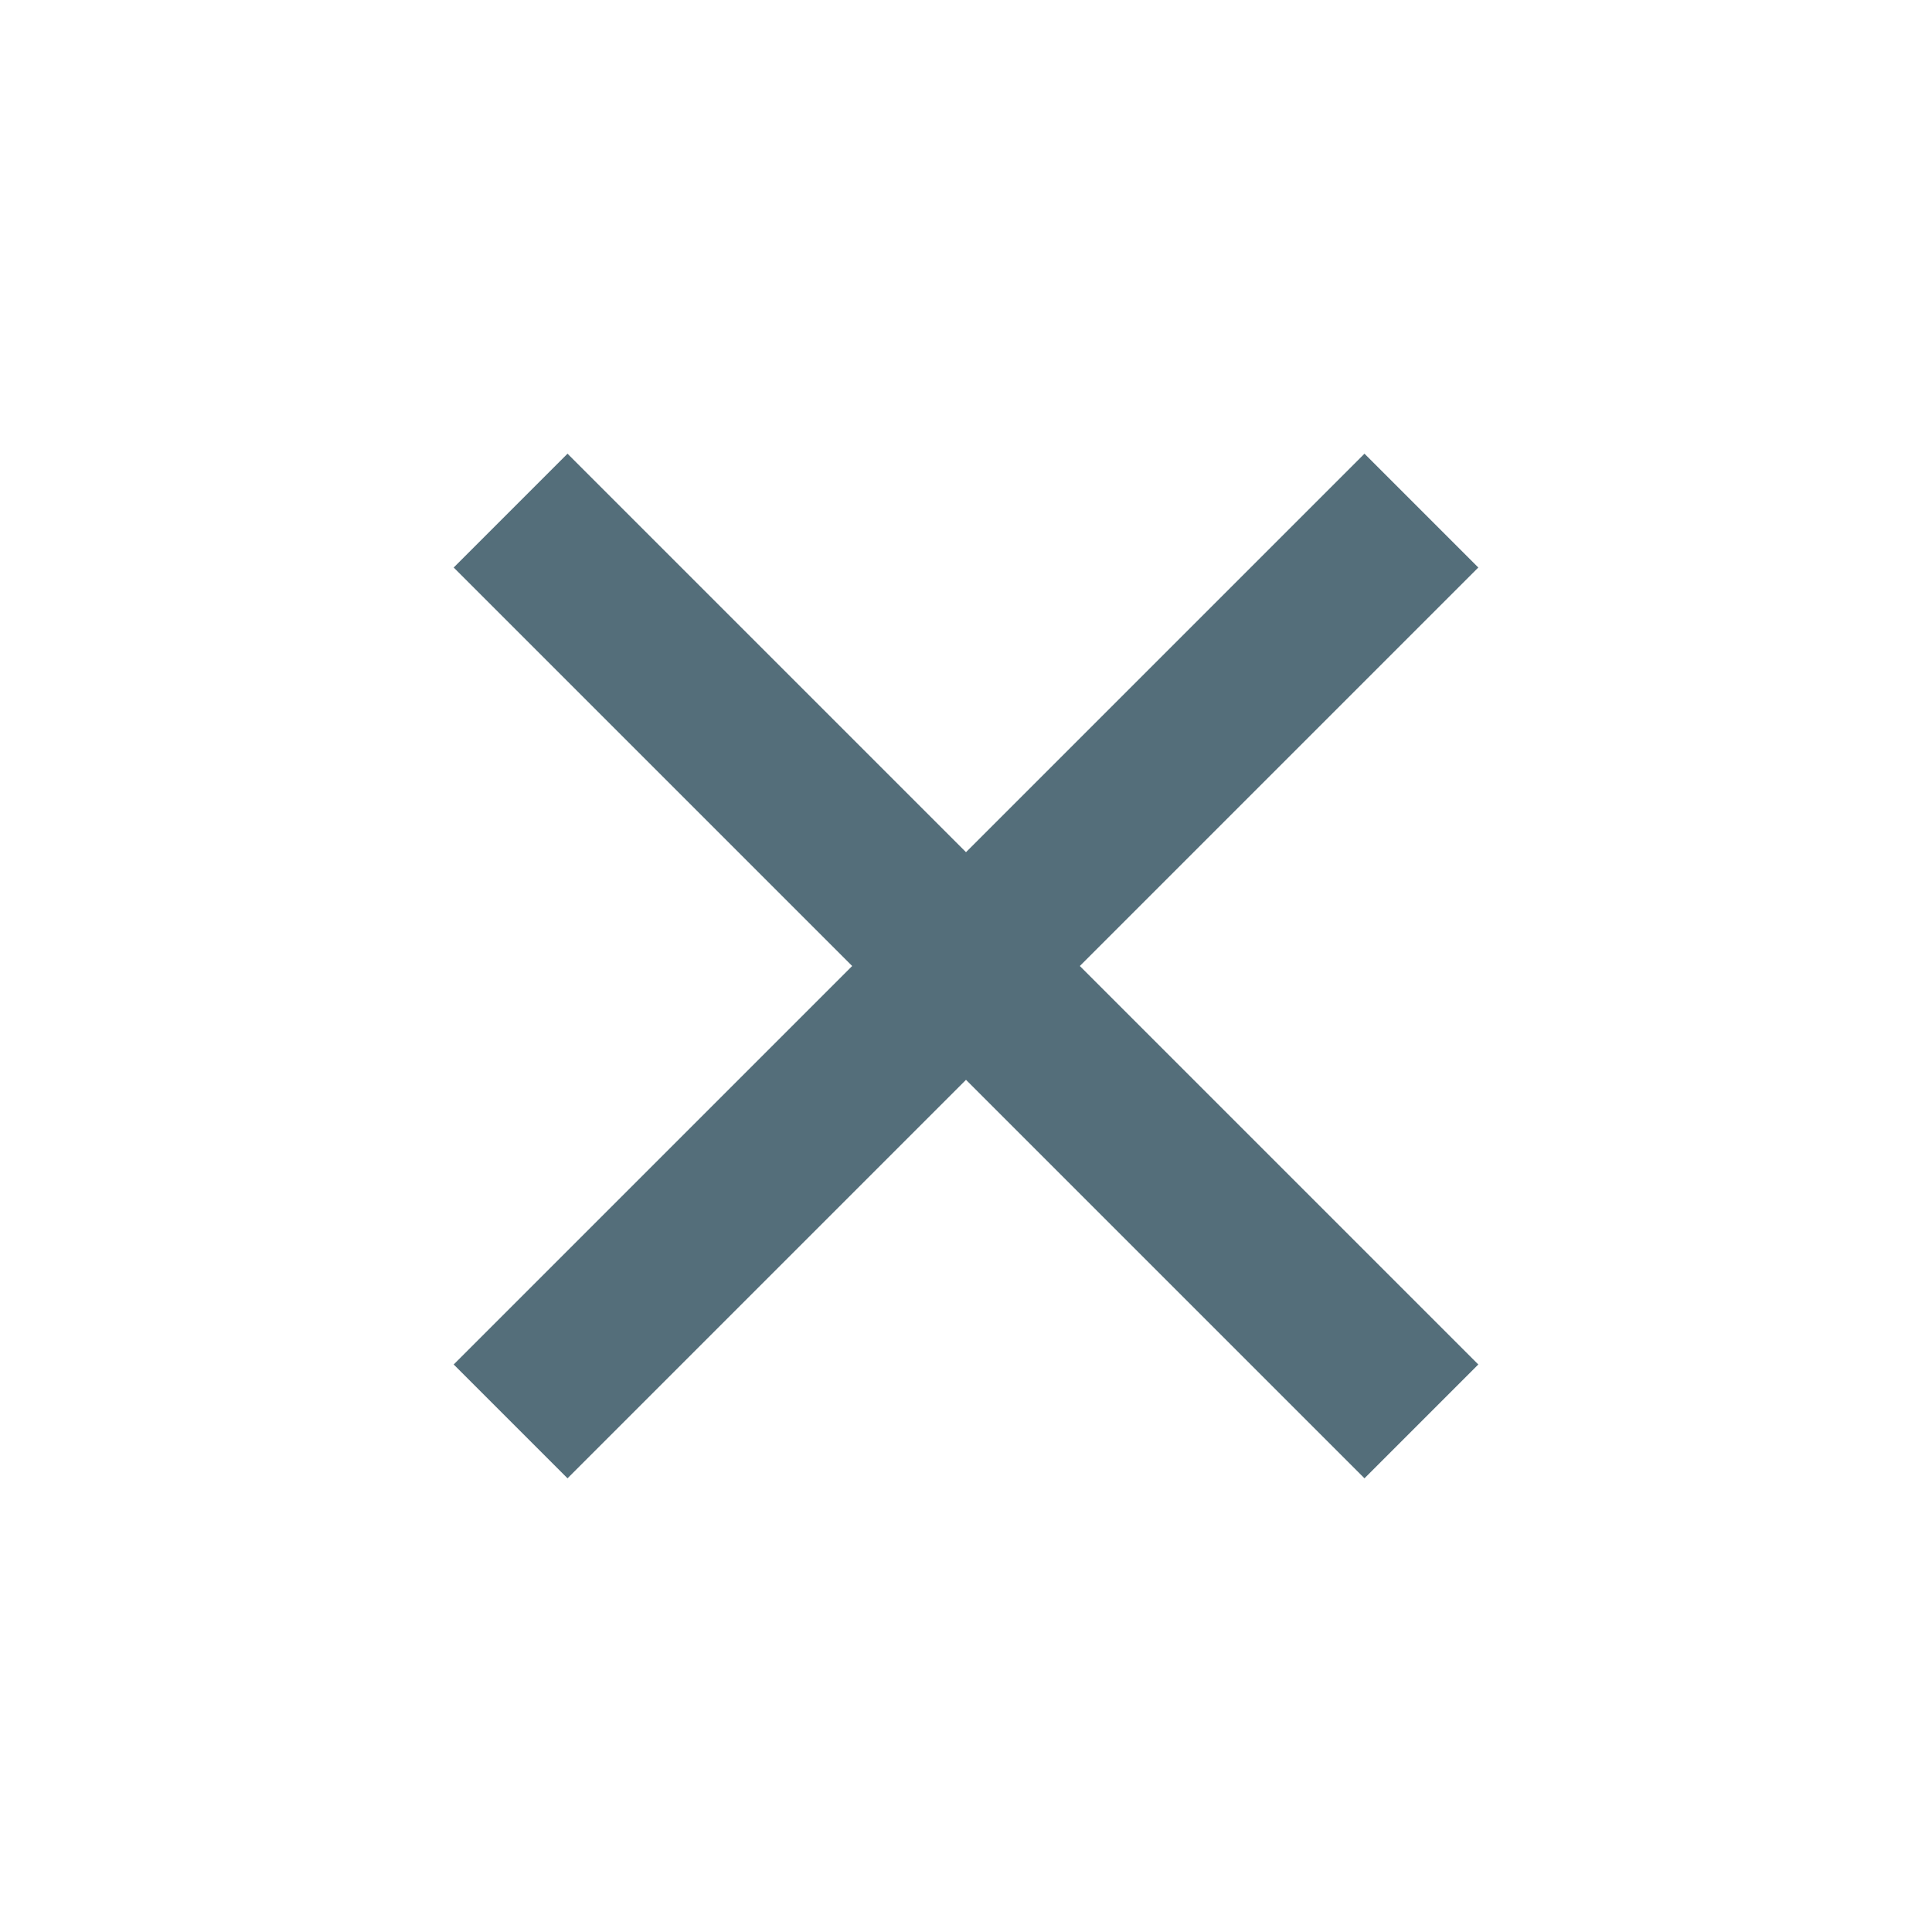
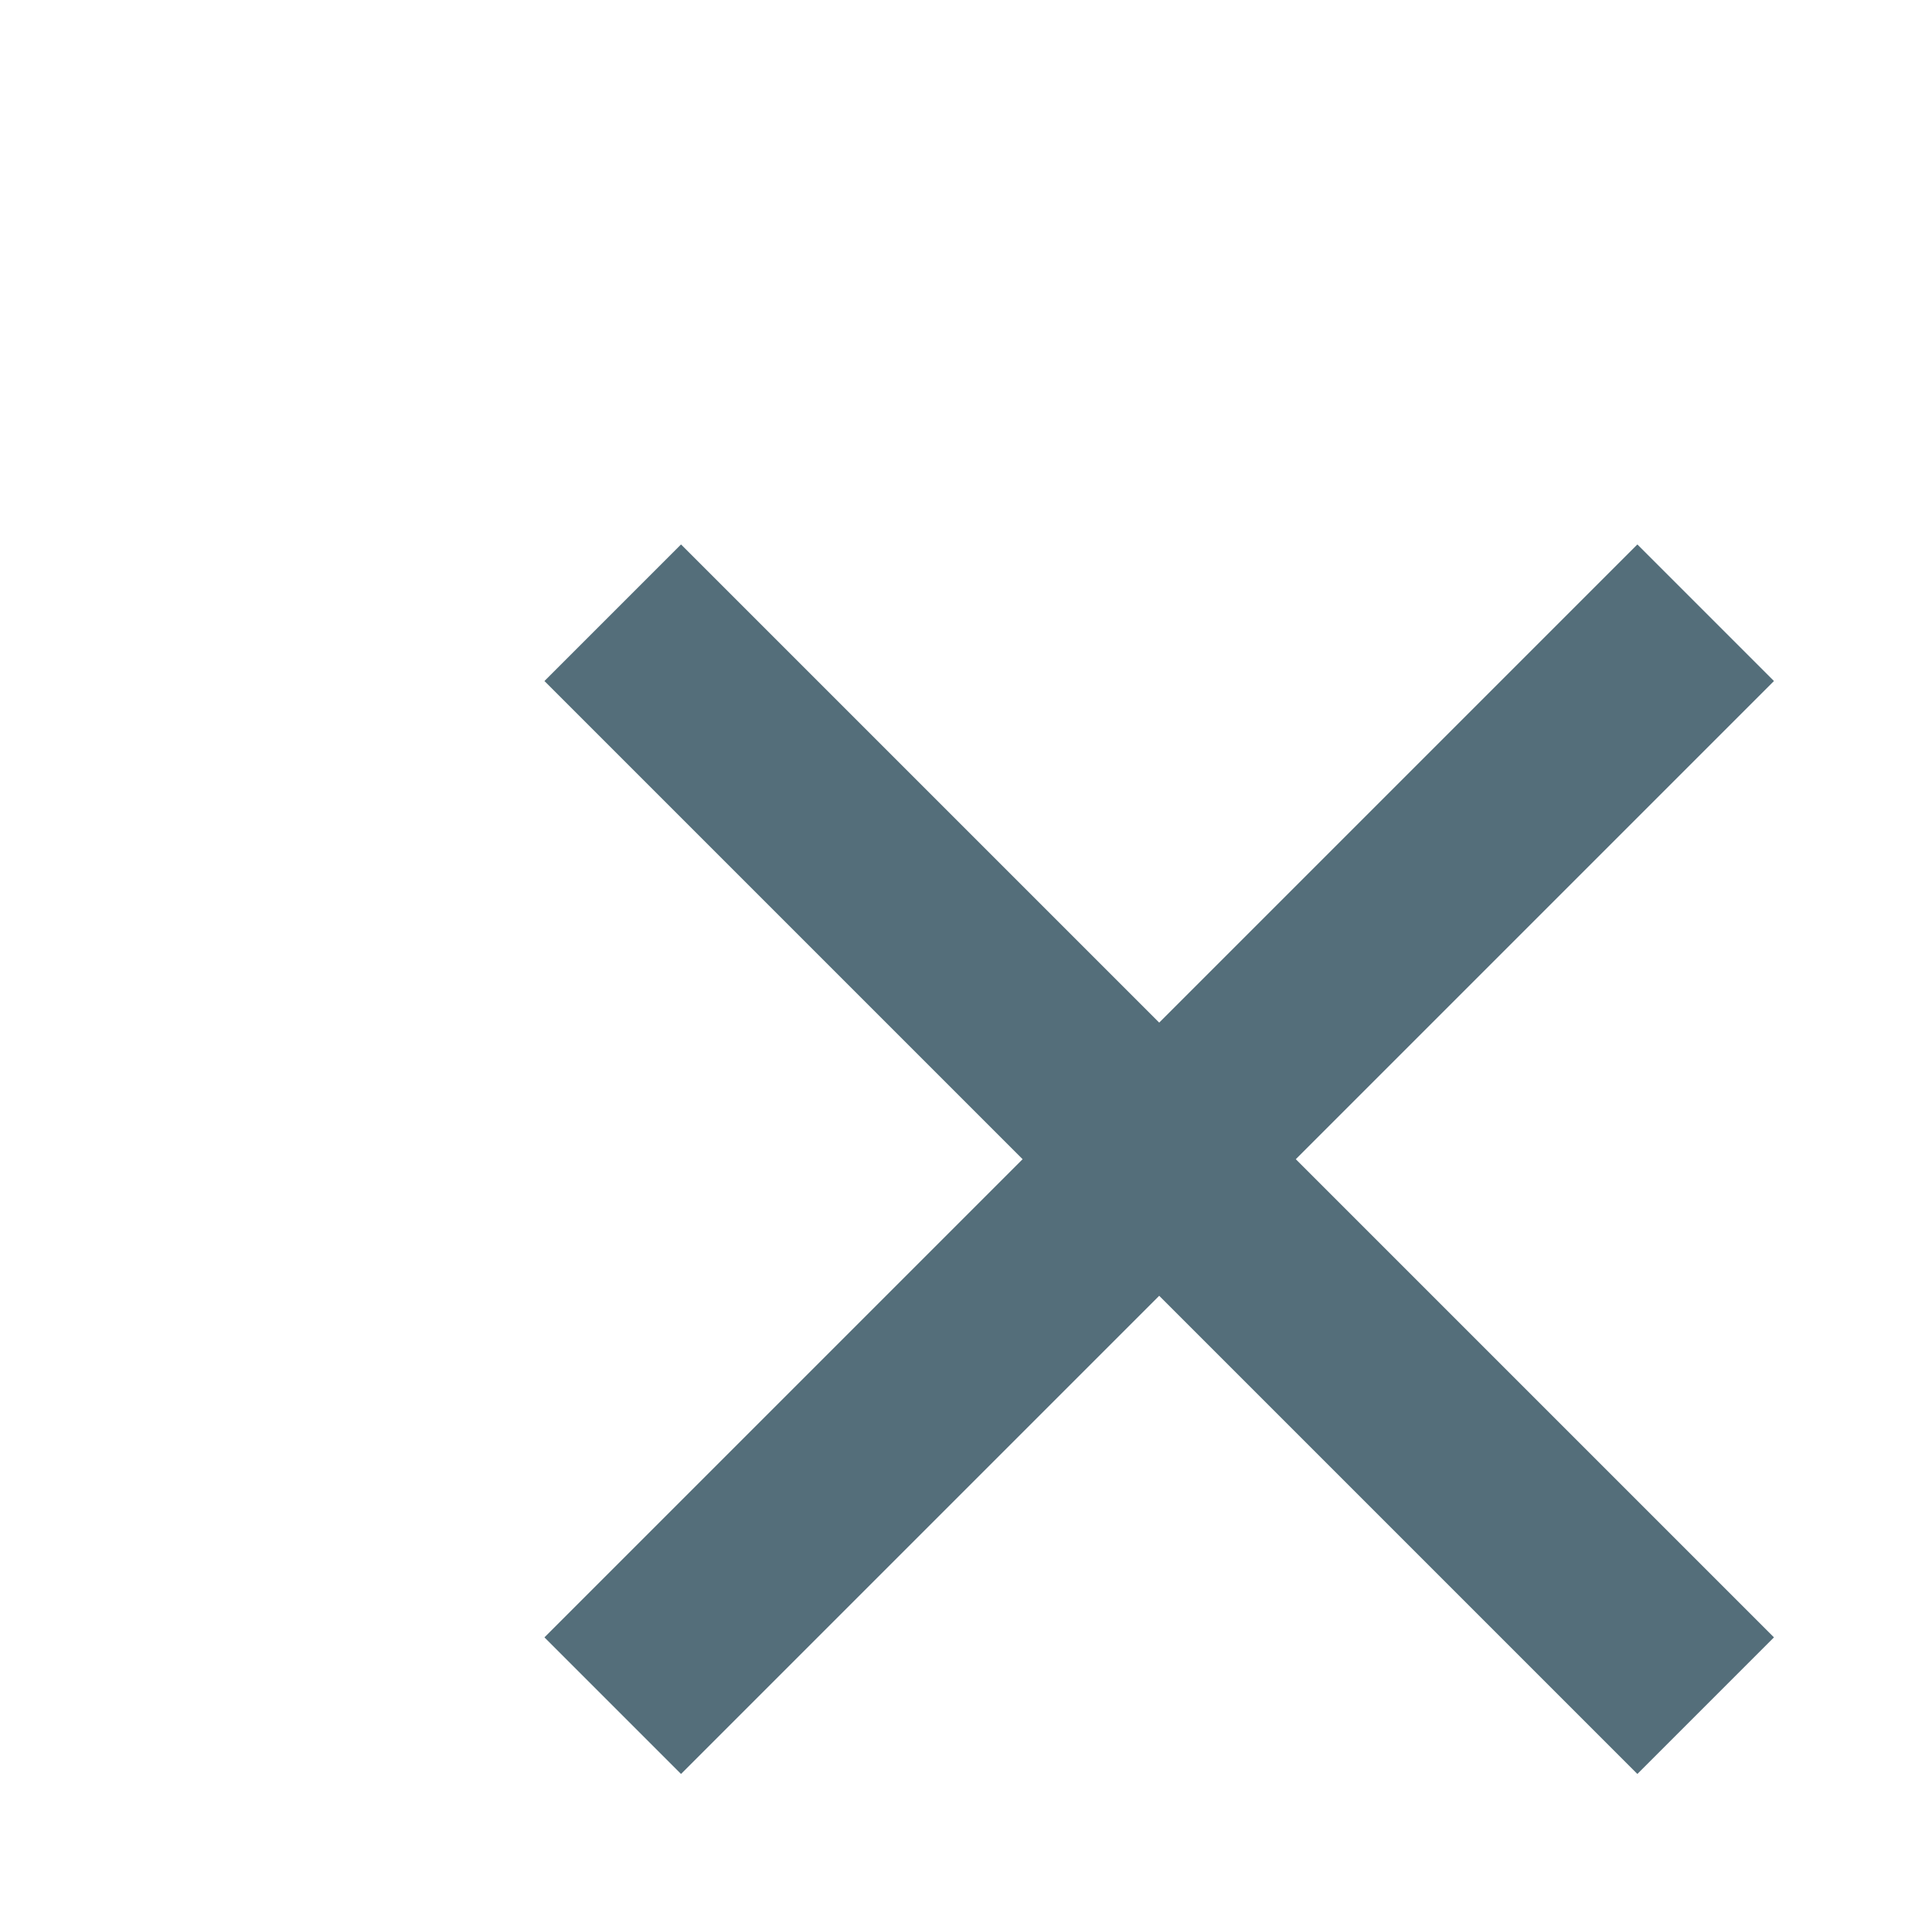
- <svg xmlns="http://www.w3.org/2000/svg">
+ <svg xmlns="http://www.w3.org/2000/svg" viewBox="0 0 20 20" width="20" height="20">
  <path fill="none" d="M0 0h24v24H0z" />
  <path fill="#546E7A" d="M12 10.586l4.95-4.95 1.414 1.414-4.95 4.95 4.95 4.95-1.414 1.414-4.95-4.95-4.95 4.95-1.414-1.414 4.95-4.95-4.95-4.95L7.05 5.636z" />
</svg>
